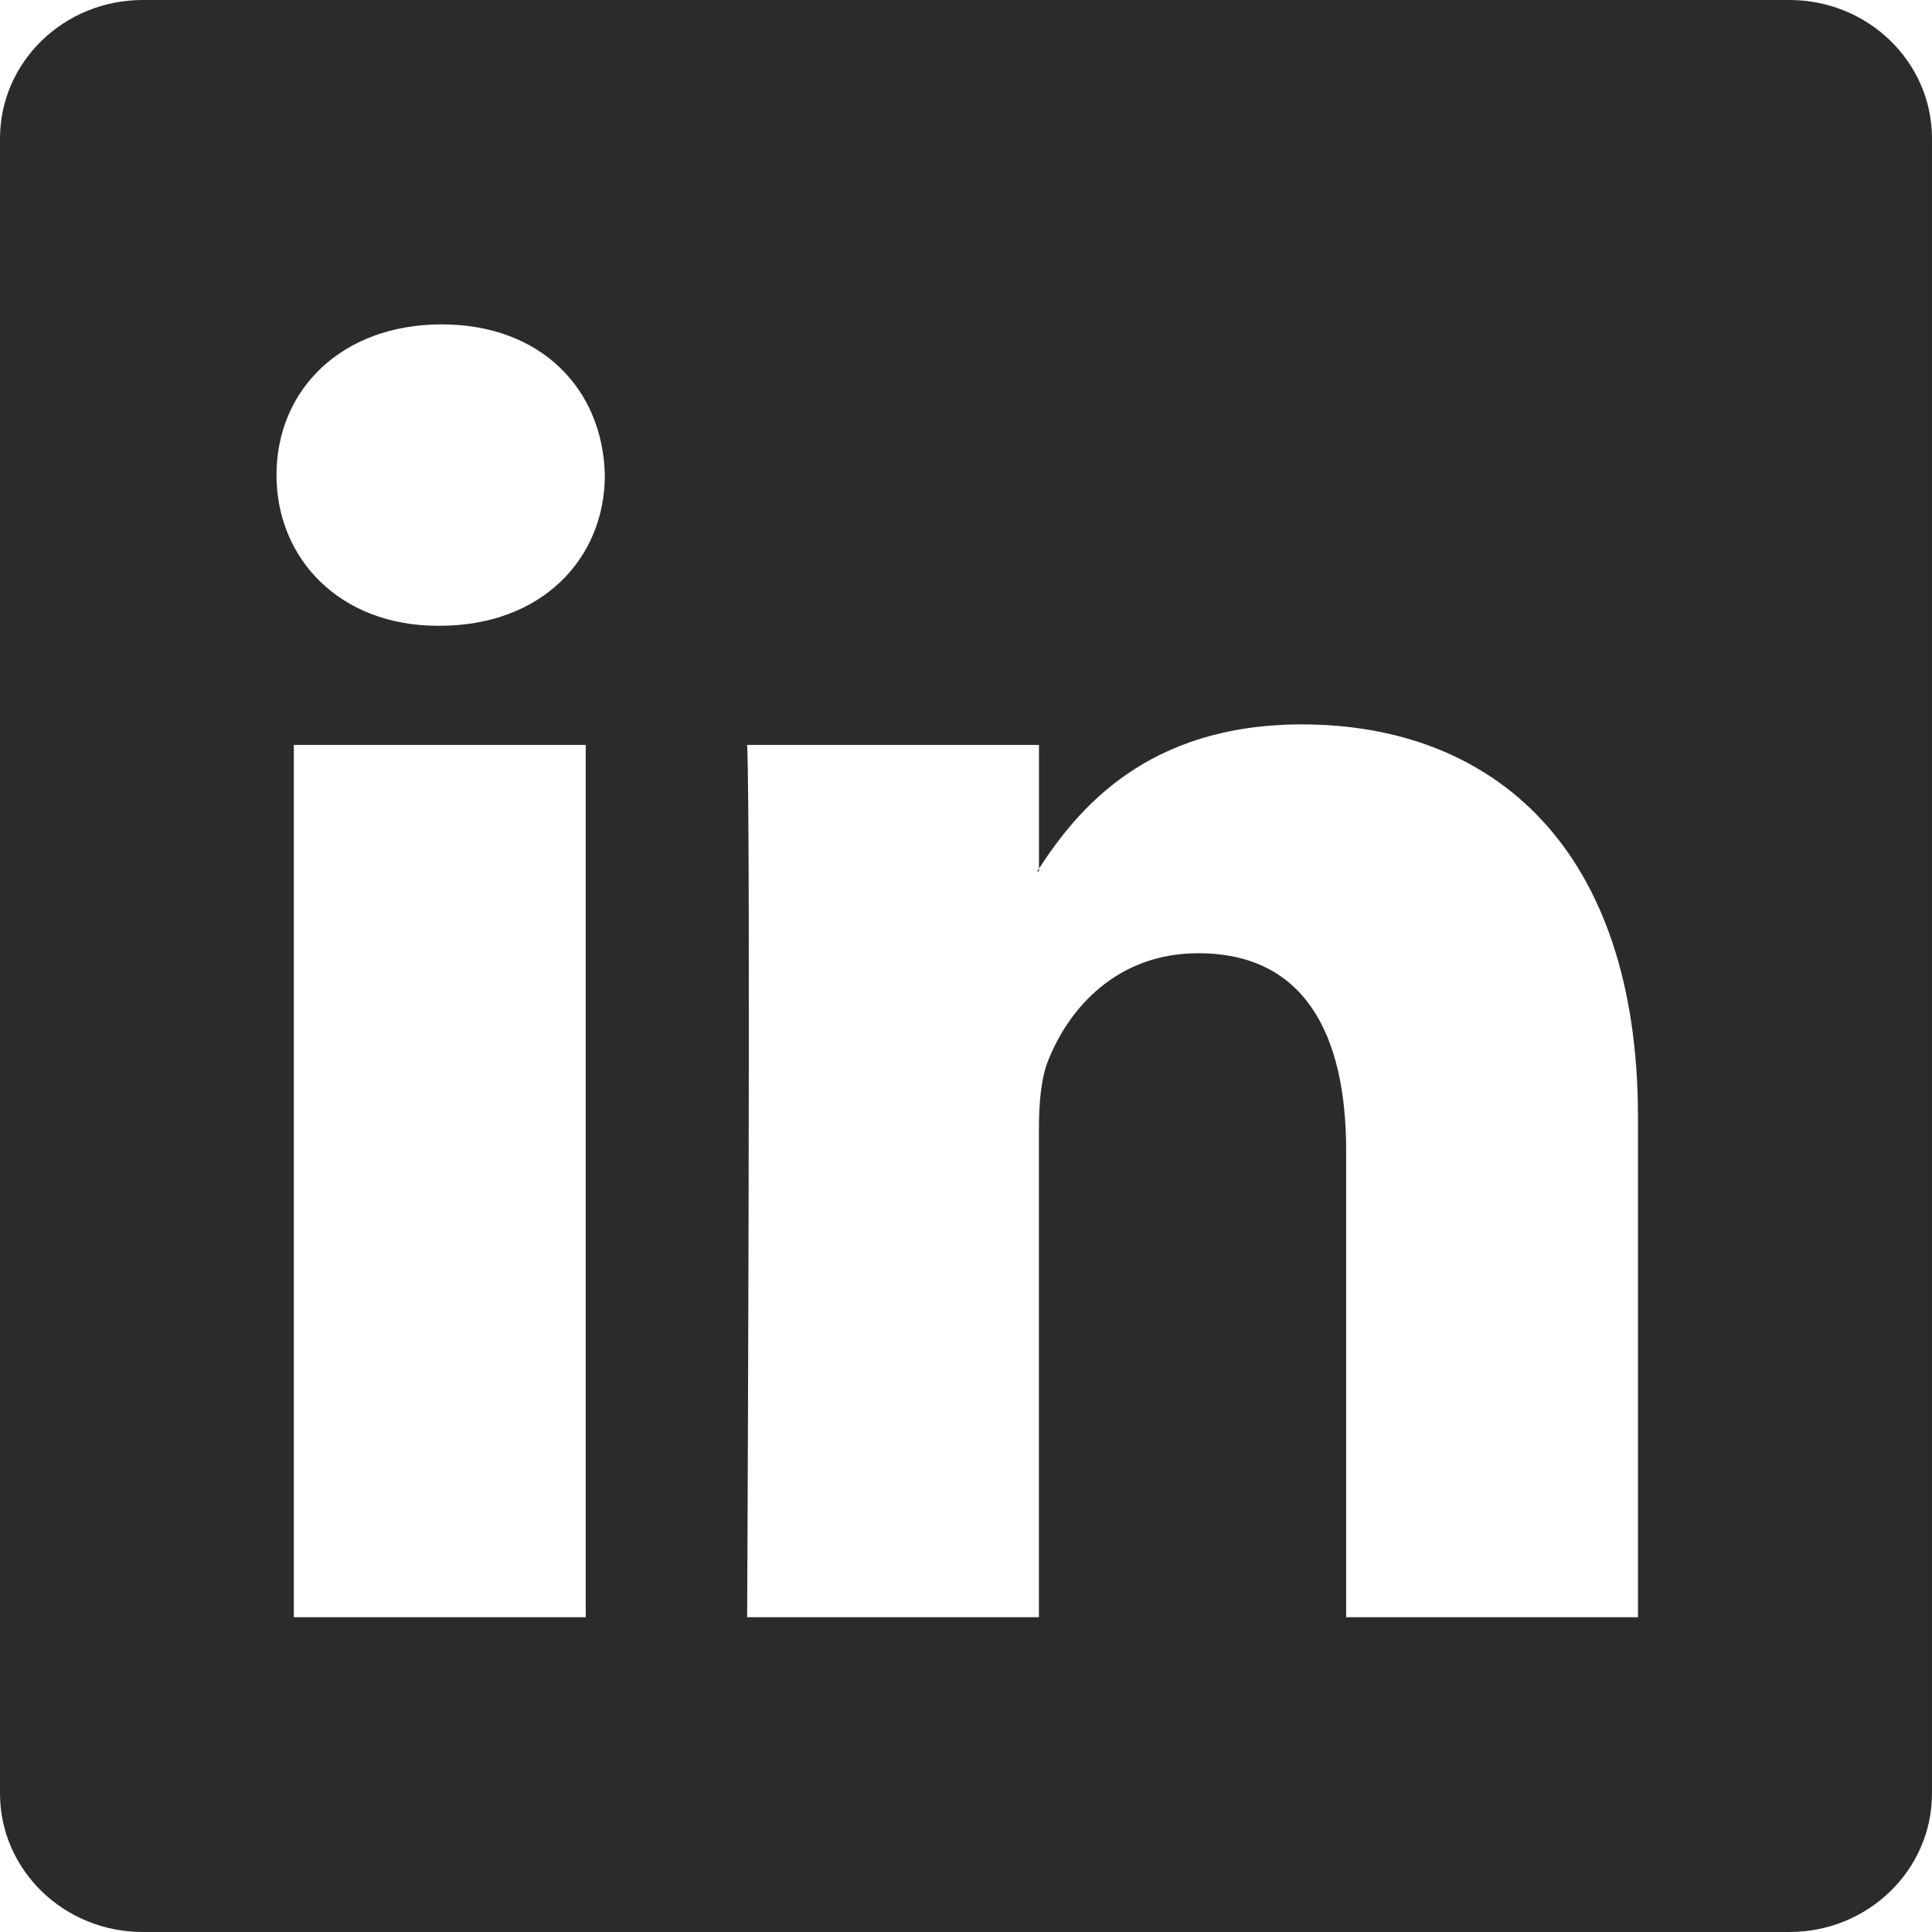
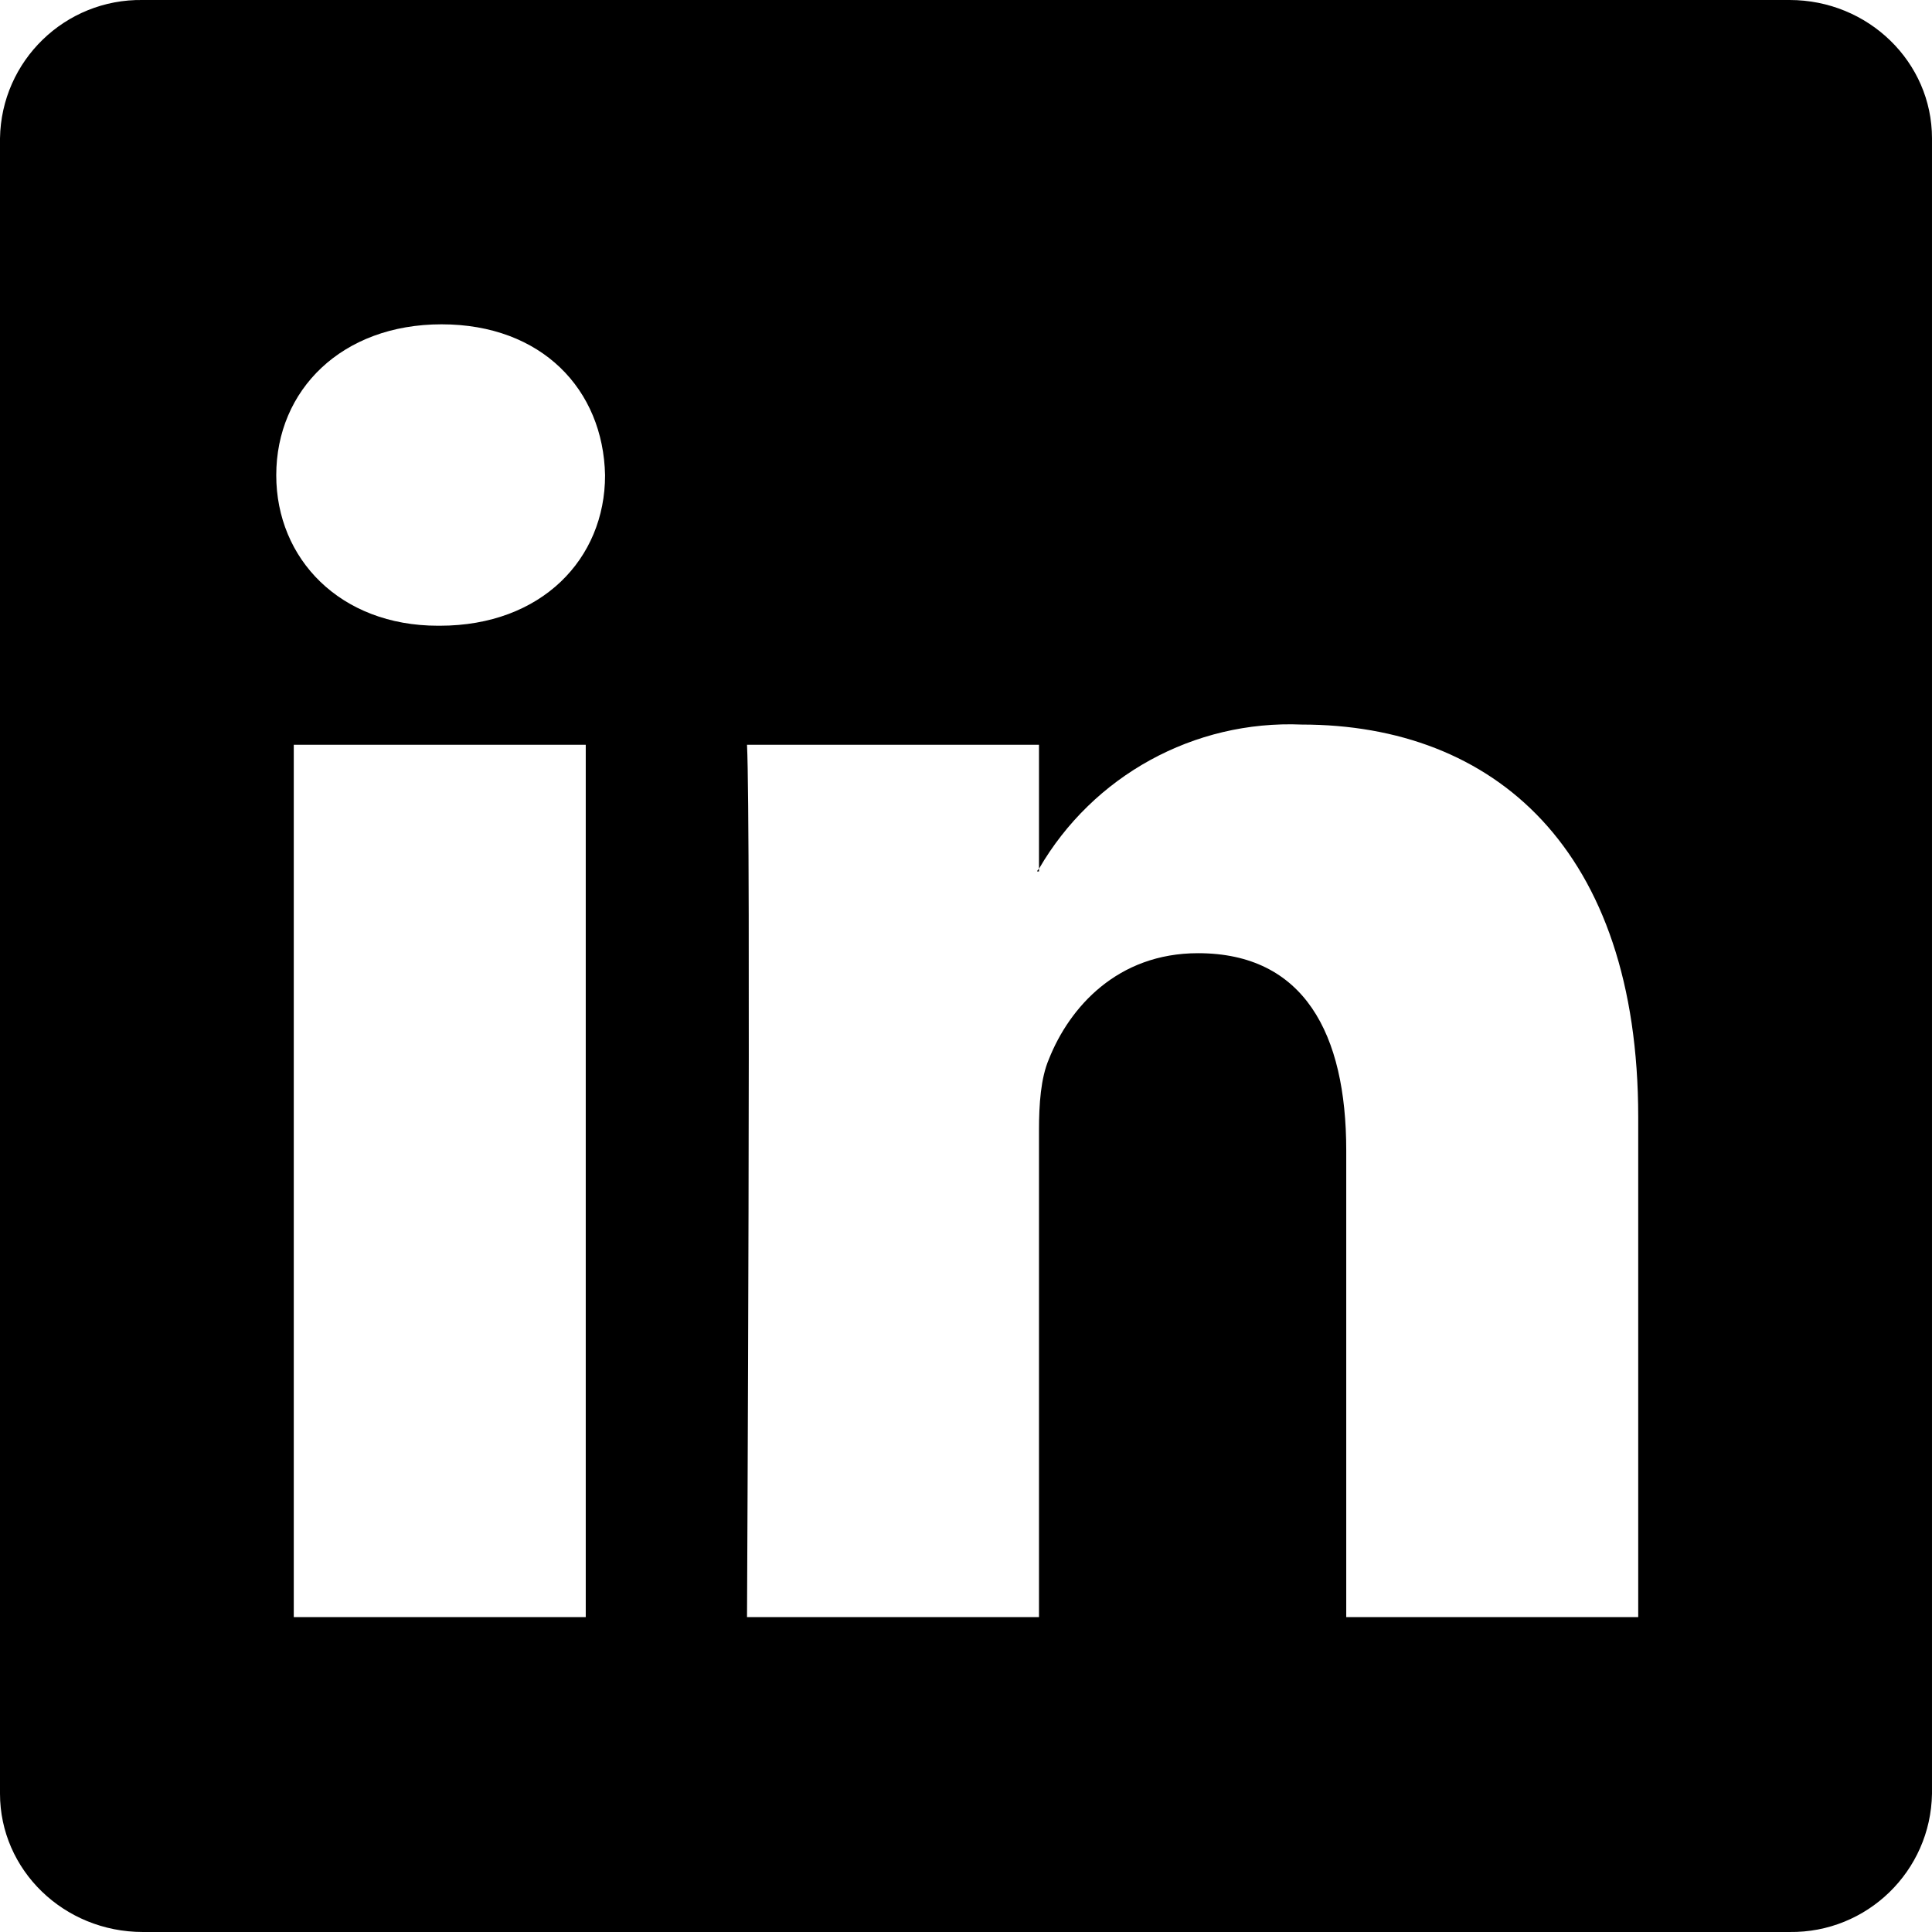
- <svg xmlns="http://www.w3.org/2000/svg" version="1.1" id="Capa_1" x="0px" y="0px" width="430.117px" height="430.118px" viewBox="0 0 430.117 430.118" style="enable-background:new 0 0 430.117 430.118;" xml:space="preserve">
-   <g>
-     <path fill="#2b2b2b" id="LinkedIn__x28_alt_x29_" d="M398.355,0H31.782C14.229,0,0.002,13.793,0.002,30.817v368.471 c0,17.025,14.232,30.83,31.78,30.83h366.573c17.549,0,31.76-13.814,31.76-30.83V30.817C430.115,13.798,415.904,0,398.355,0z M130.4,360.038H65.413V165.845H130.4V360.038z M97.913,139.315h-0.437c-21.793,0-35.92-14.904-35.92-33.563 c0-19.035,14.542-33.535,36.767-33.535c22.227,0,35.899,14.496,36.331,33.535C134.654,124.415,120.555,139.315,97.913,139.315z M364.659,360.038h-64.966V256.138c0-26.107-9.413-43.921-32.907-43.921c-17.973,0-28.642,12.018-33.327,23.621 c-1.736,4.144-2.166,9.94-2.166,15.728v108.468h-64.954c0,0,0.85-175.979,0-194.192h64.964v27.531 c8.624-13.229,24.035-32.1,58.534-32.1c42.76,0,74.822,27.739,74.822,87.414V360.038z M230.883,193.99 c0.111-0.182,0.266-0.401,0.42-0.614v0.614H230.883z" />
-   </g>
+ <svg xmlns="http://www.w3.org/2000/svg">
+   <path d="M398.4 0H31.8A31.3 31.3 0 0 0 0 30.8v368.5c0 17 14.2 30.8 31.8 30.8h366.6a31.3 31.3 0 0 0 31.7-30.8V30.8c0-17-14.2-30.8-31.7-30.8zm-268 360h-65V165.8h65V360zM97.9 139.3h-.4c-21.8 0-36-14.9-36-33.5 0-19 14.6-33.6 36.8-33.6 22.3 0 36 14.5 36.4 33.6 0 18.6-14.1 33.5-36.8 33.5zM364.7 360h-65V256.1c0-26-9.4-43.9-33-43.9-17.9 0-28.6 12-33.2 23.6-1.8 4.2-2.2 10-2.2 15.8V360h-65s.9-176 0-194.2h65v27.6a64.5 64.5 0 0 1 58.5-32.1c42.8 0 74.9 27.7 74.9 87.4V360zM230.9 194c0-.2.2-.4.4-.6v.6h-.4z" />
</svg>
